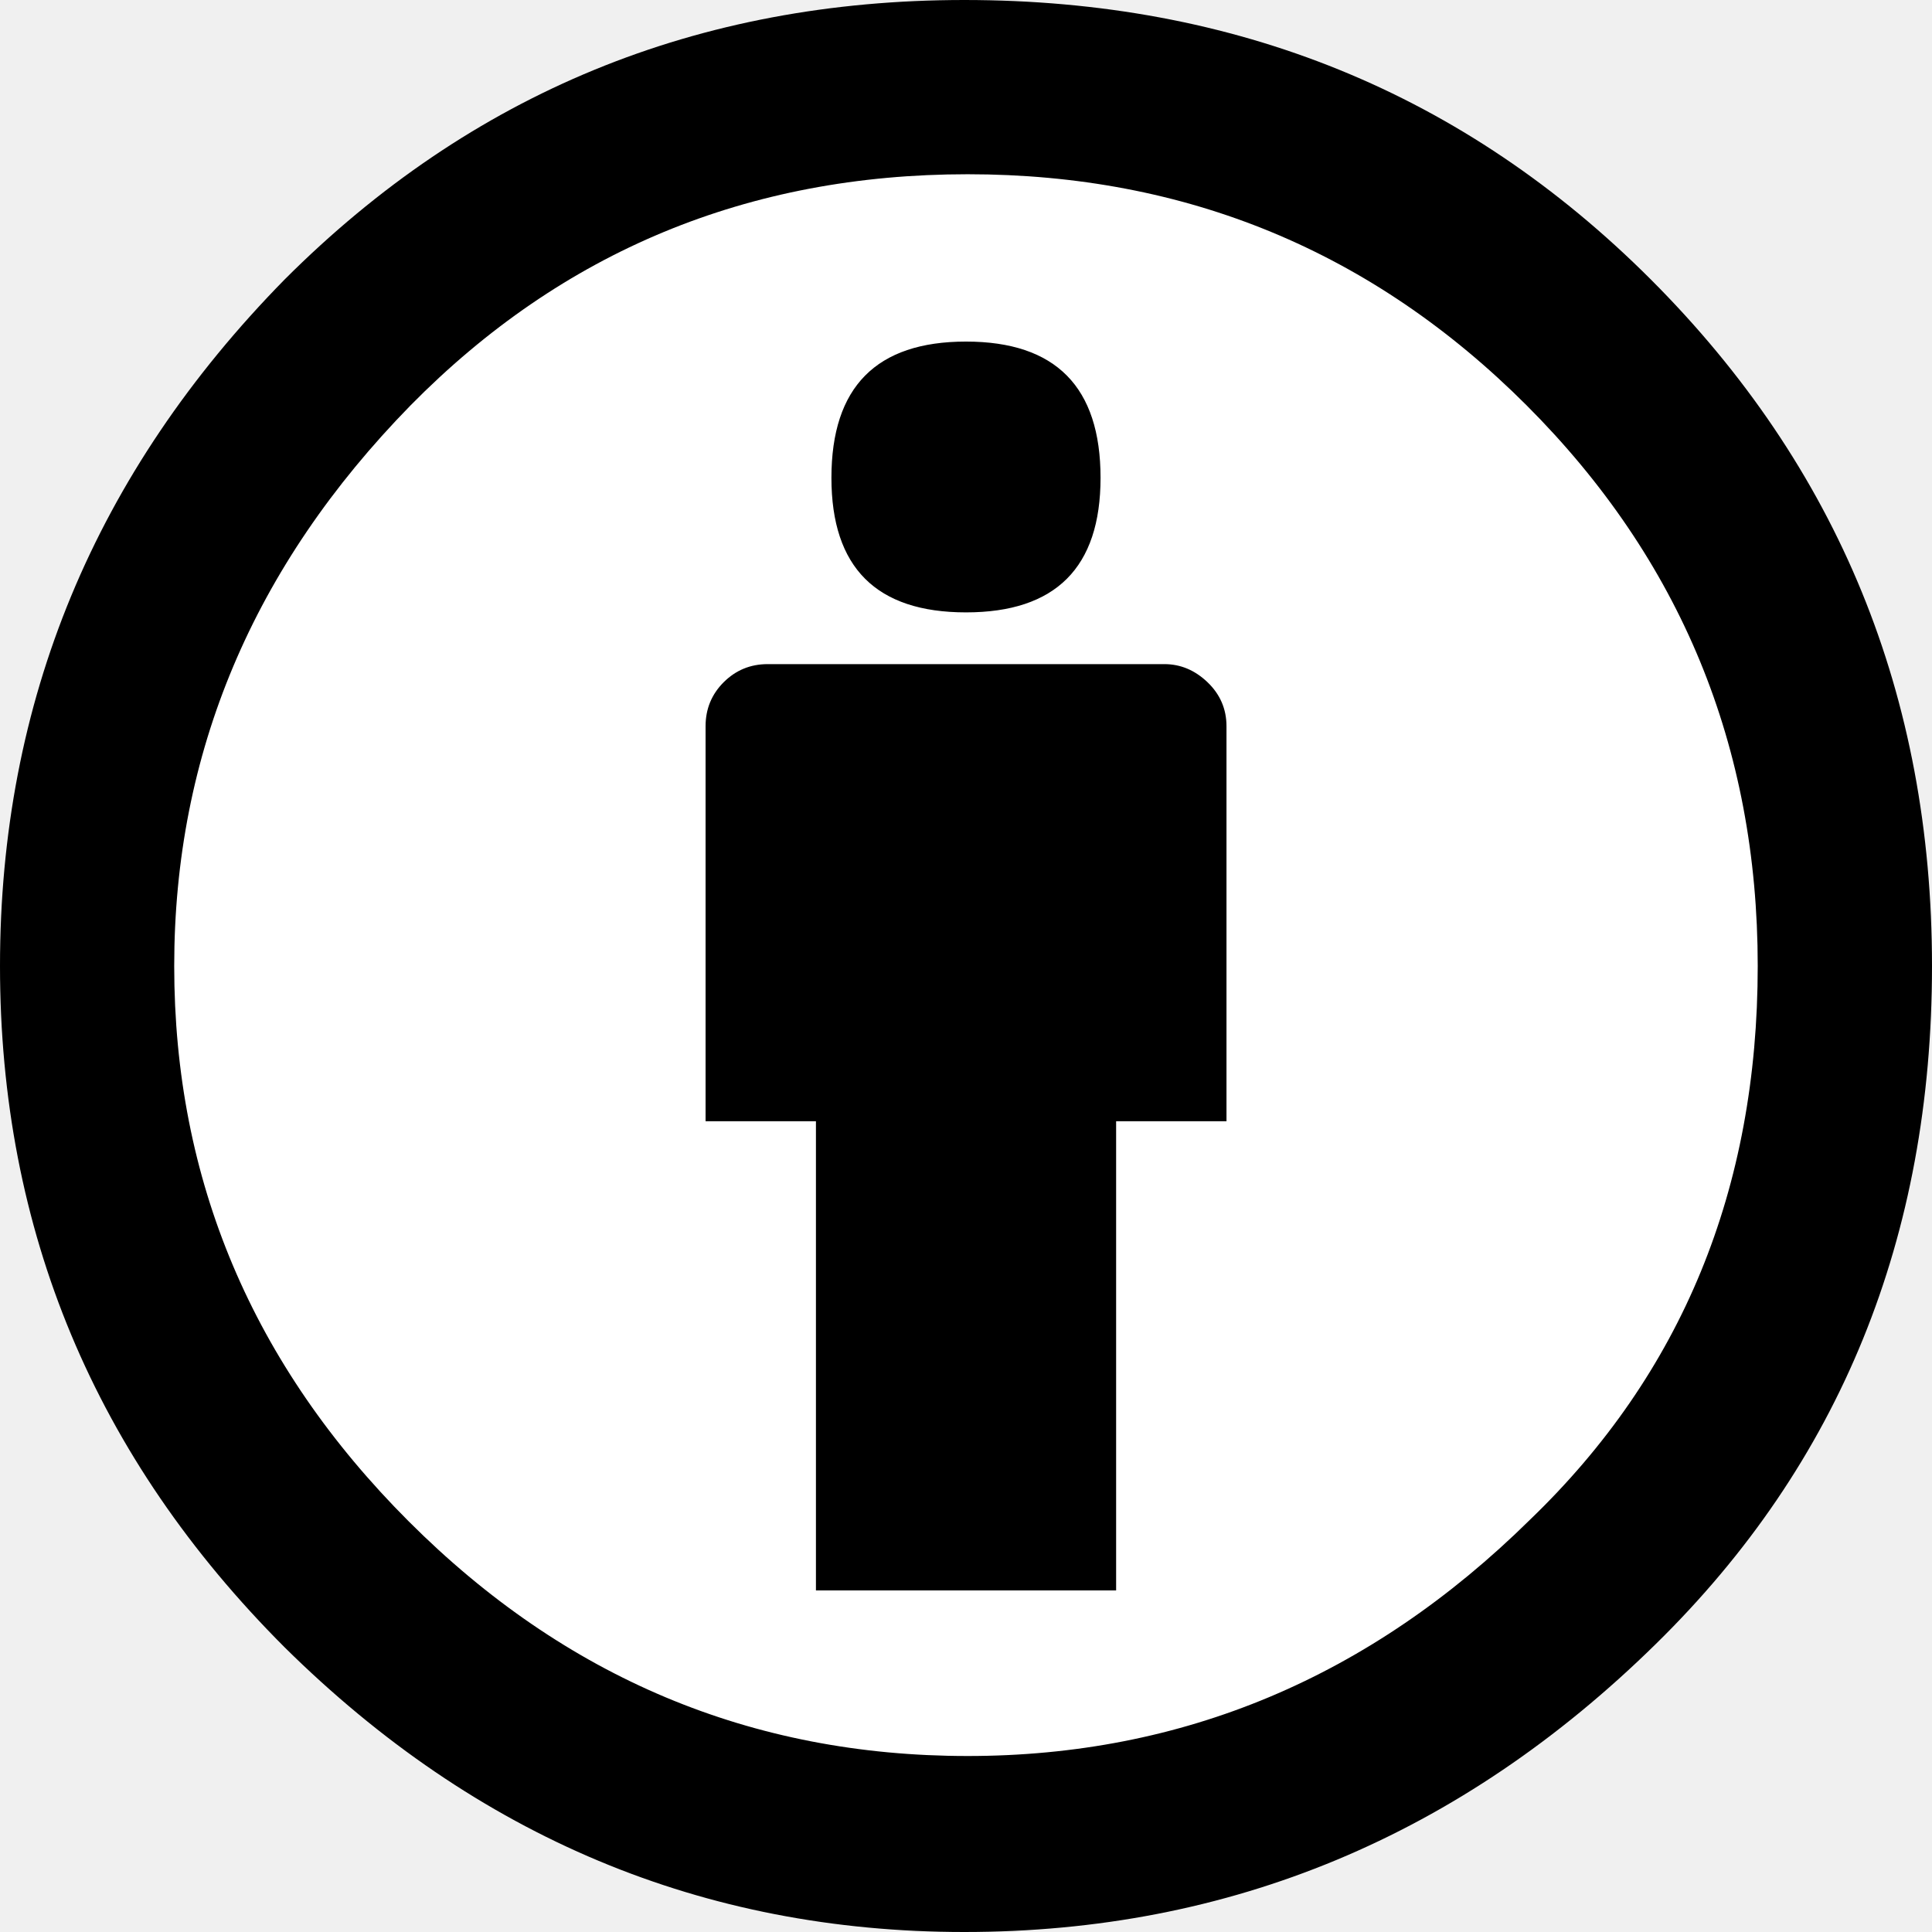
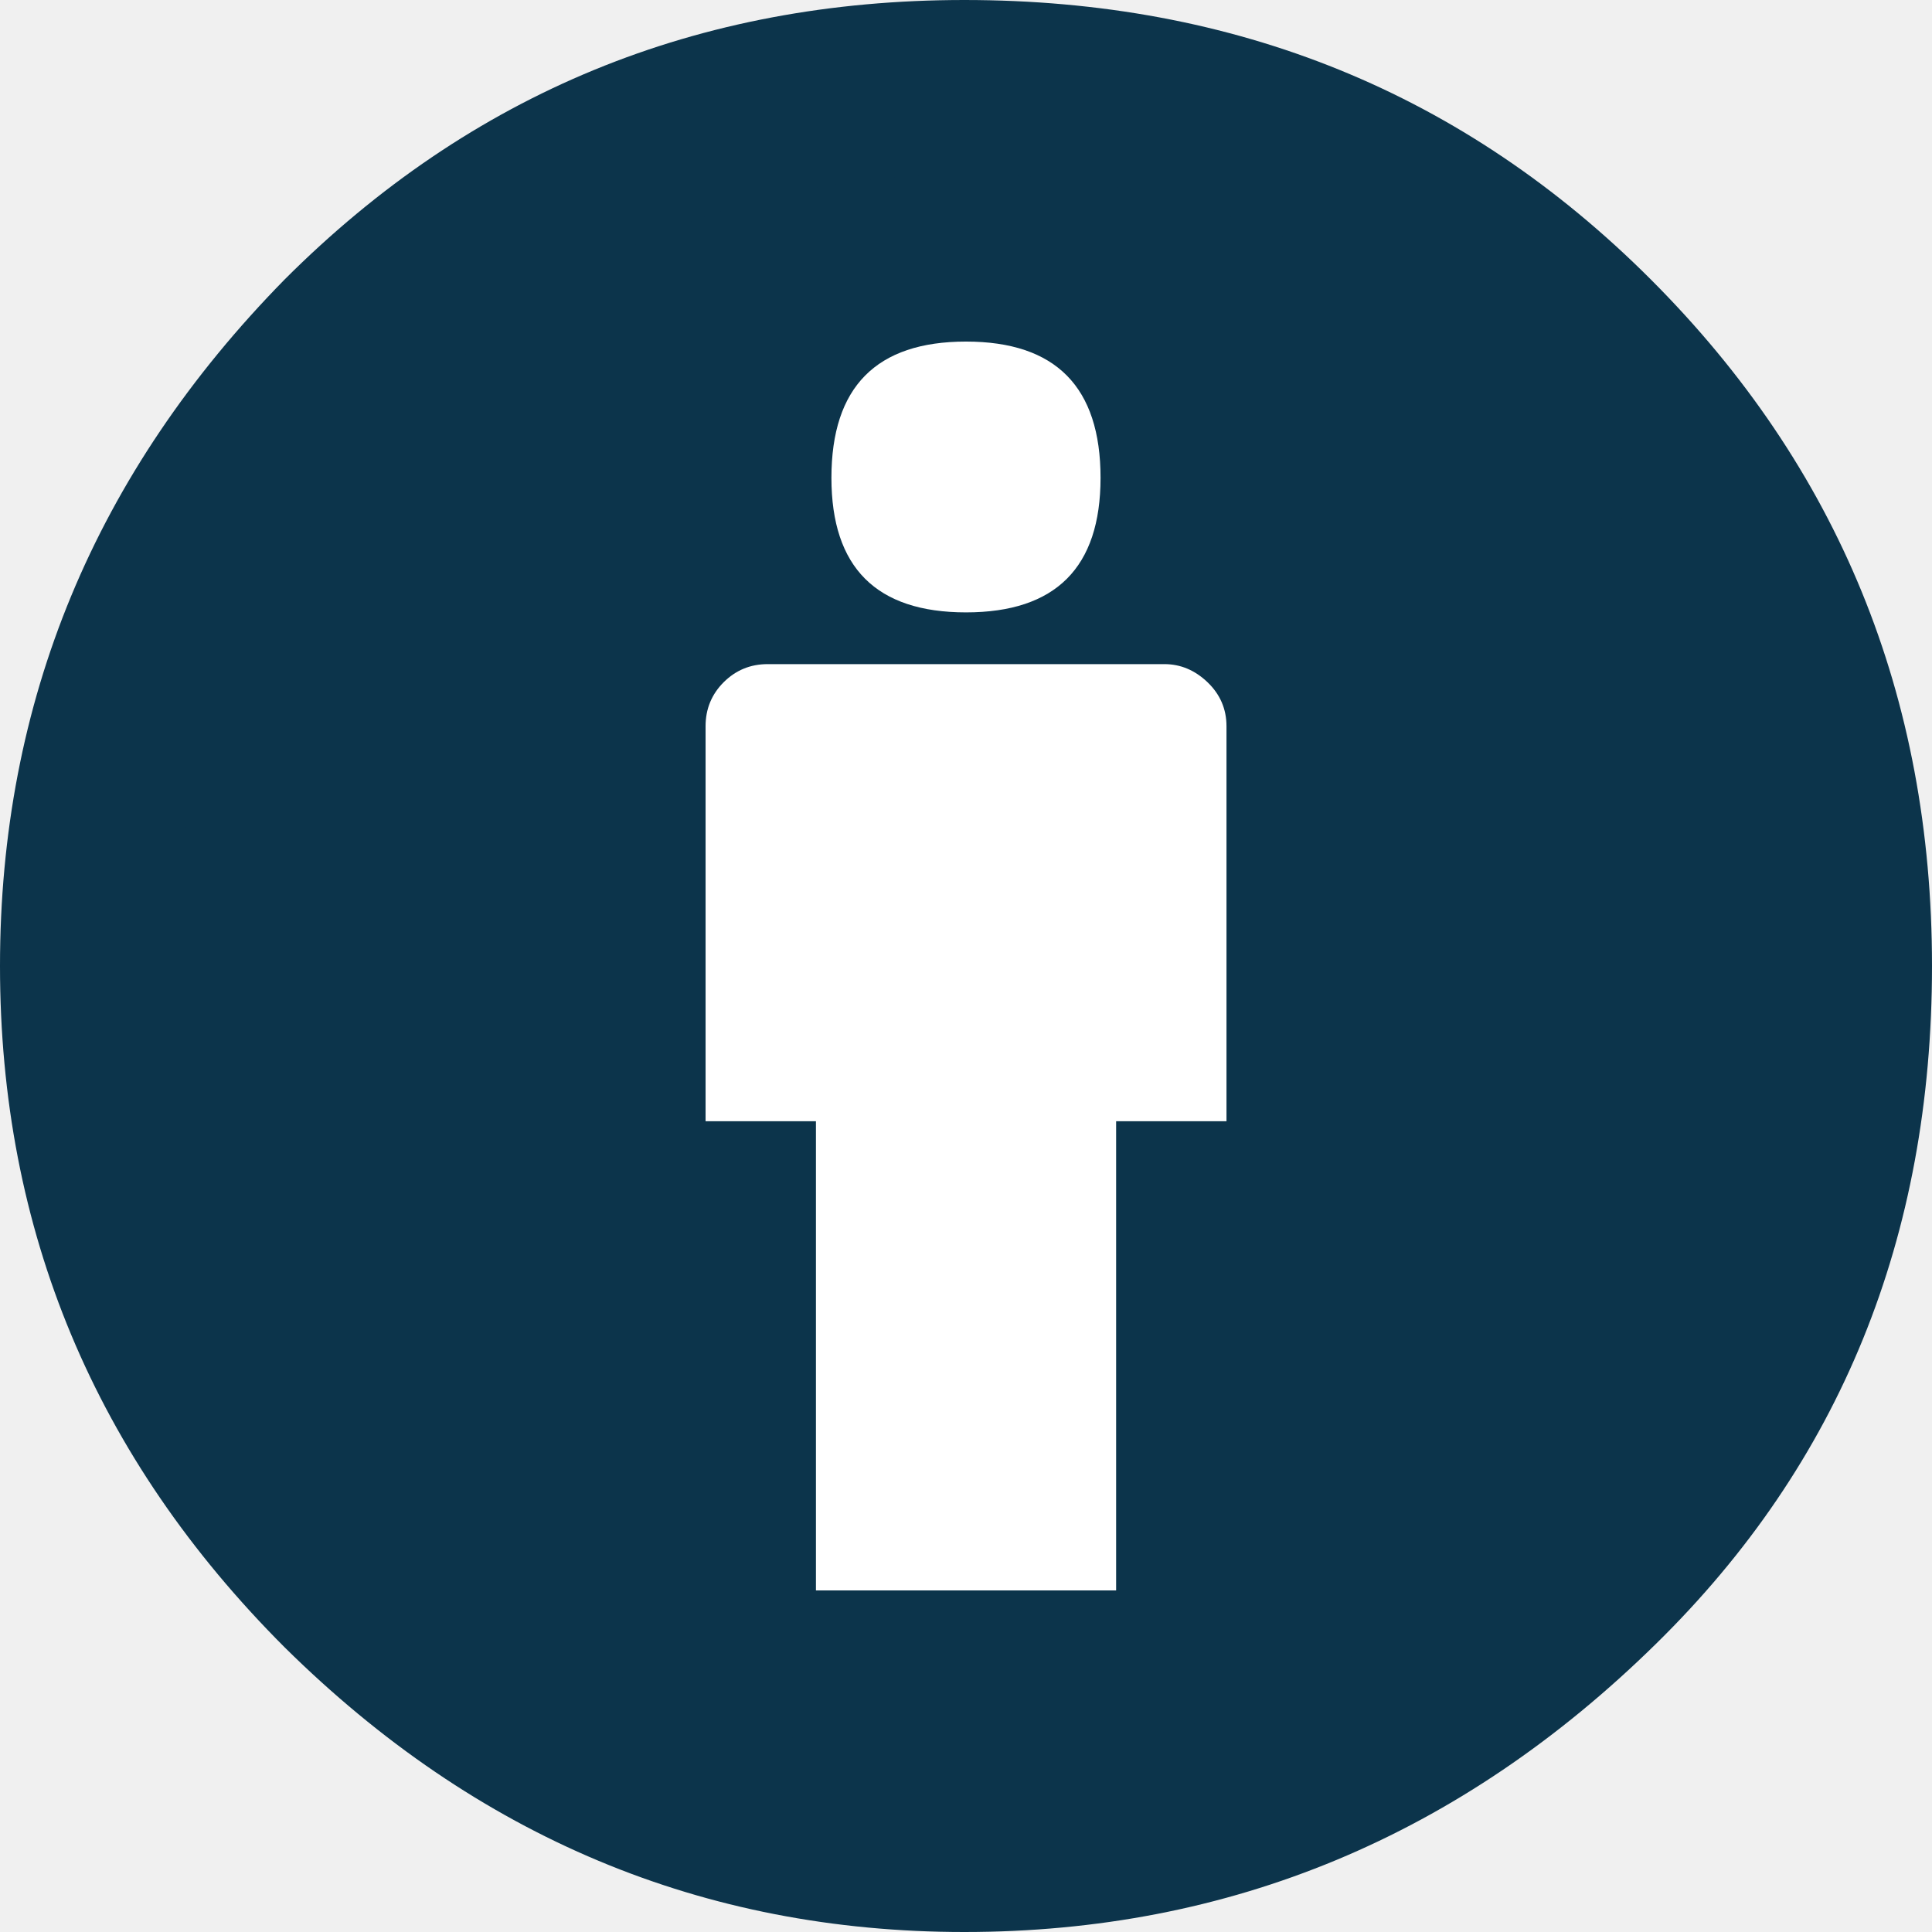
<svg xmlns="http://www.w3.org/2000/svg" version="1.0" id="Layer_1" x="0px" y="0px" width="64px" height="64px" viewBox="5.5 -3.5 64 64" enable-background="new 5.5 -3.5 64 64" xml:space="preserve">
-   <g>
-     <circle fill="#FFFFFF" cx="37.637" cy="28.806" r="28.276" />
-     <g>
-       <path d="M37.443-3.5c8.988,0,16.57,3.085,22.742,9.257C66.393,11.967,69.5,19.548,69.5,28.5c0,8.991-3.049,16.476-9.145,22.456    C53.879,57.319,46.242,60.5,37.443,60.5c-8.649,0-16.153-3.144-22.514-9.43C8.644,44.784,5.5,37.262,5.5,28.5    c0-8.761,3.144-16.342,9.429-22.742C21.101-0.415,28.604-3.5,37.443-3.5z M37.557,2.272c-7.276,0-13.428,2.553-18.457,7.657    c-5.22,5.334-7.829,11.525-7.829,18.572c0,7.086,2.59,13.22,7.77,18.398c5.181,5.182,11.352,7.771,18.514,7.771    c7.123,0,13.334-2.607,18.629-7.828c5.029-4.838,7.543-10.952,7.543-18.343c0-7.276-2.553-13.465-7.656-18.571    C50.967,4.824,44.795,2.272,37.557,2.272z M46.129,20.557v13.085h-3.656v15.542h-9.944V33.643h-3.656V20.557    c0-0.572,0.2-1.057,0.599-1.457c0.401-0.399,0.887-0.6,1.457-0.6h13.144c0.533,0,1.01,0.2,1.428,0.6    C45.918,19.5,46.129,19.986,46.129,20.557z M33.042,12.329c0-3.008,1.485-4.514,4.458-4.514s4.457,1.504,4.457,4.514    c0,2.971-1.486,4.457-4.457,4.457S33.042,15.3,33.042,12.329z" />
-     </g>
+   <defs id="defs13">
+ 	
+ 	
+ 
+ 		
+ 	</defs>
+   <g id="layer2" style="display:inline">
+     <path style="fill:#0c344b;fill-opacity:1" d="m 37.443,-3.5 c 8.988,0 16.57,3.085 22.742,9.257 6.208,6.21 9.315,13.791 9.315,22.743 0,8.991 -3.049,16.476 -9.145,22.456 C 53.879,57.319 46.242,60.5 37.443,60.5 28.794,60.5 21.29,57.356 14.929,51.07 8.644,44.784 5.5,37.262 5.5,28.5 5.5,19.739 8.644,12.158 14.929,5.758 21.101,-0.415 28.604,-3.5 37.443,-3.5 Z" id="path851" />
+     <path style="fill:#0c344b;fill-opacity:1" d="m 37.557,2.272 c -7.276,0 -13.428,2.553 -18.457,7.657 -5.22,5.334 -7.829,11.525 -7.829,18.572 0,7.086 2.59,13.22 7.77,18.398 5.181,5.182 11.352,7.771 18.514,7.771 7.123,0 13.334,-2.607 18.629,-7.828 5.029,-4.838 7.543,-10.952 7.543,-18.343 0,-7.276 -2.553,-13.465 -7.656,-18.571 C 50.967,4.824 44.795,2.272 37.557,2.272 Z" id="path849" />
+     <path style="fill:#ffffff;fill-opacity:1" d="M 46.129,20.557 V 33.642 H 42.473 V 49.184 H 32.529 V 33.643 H 28.873 V 20.557 c 0,-0.572 0.2,-1.057 0.599,-1.457 0.401,-0.399 0.887,-0.6 1.457,-0.6 h 13.144 c 0.533,0 1.01,0.2 1.428,0.6 0.417,0.4 0.628,0.886 0.628,1.457 z" id="path847" />
+     <path style="fill:#ffffff;fill-opacity:1" d="m 33.042,12.329 c 0,-3.008 1.485,-4.514 4.458,-4.514 2.973,0 4.457,1.504 4.457,4.514 0,2.971 -1.486,4.457 -4.457,4.457 -2.971,0 -4.458,-1.486 -4.458,-4.457 z" id="path4" />
+   </g>
+   <g id="layer1" style="display:none">
+     <circle style="display:inline;fill:#61456b;fill-opacity:0.279" id="circle2" r="28.276" cy="28.806" cx="37.637" />
  </g>
</svg>
